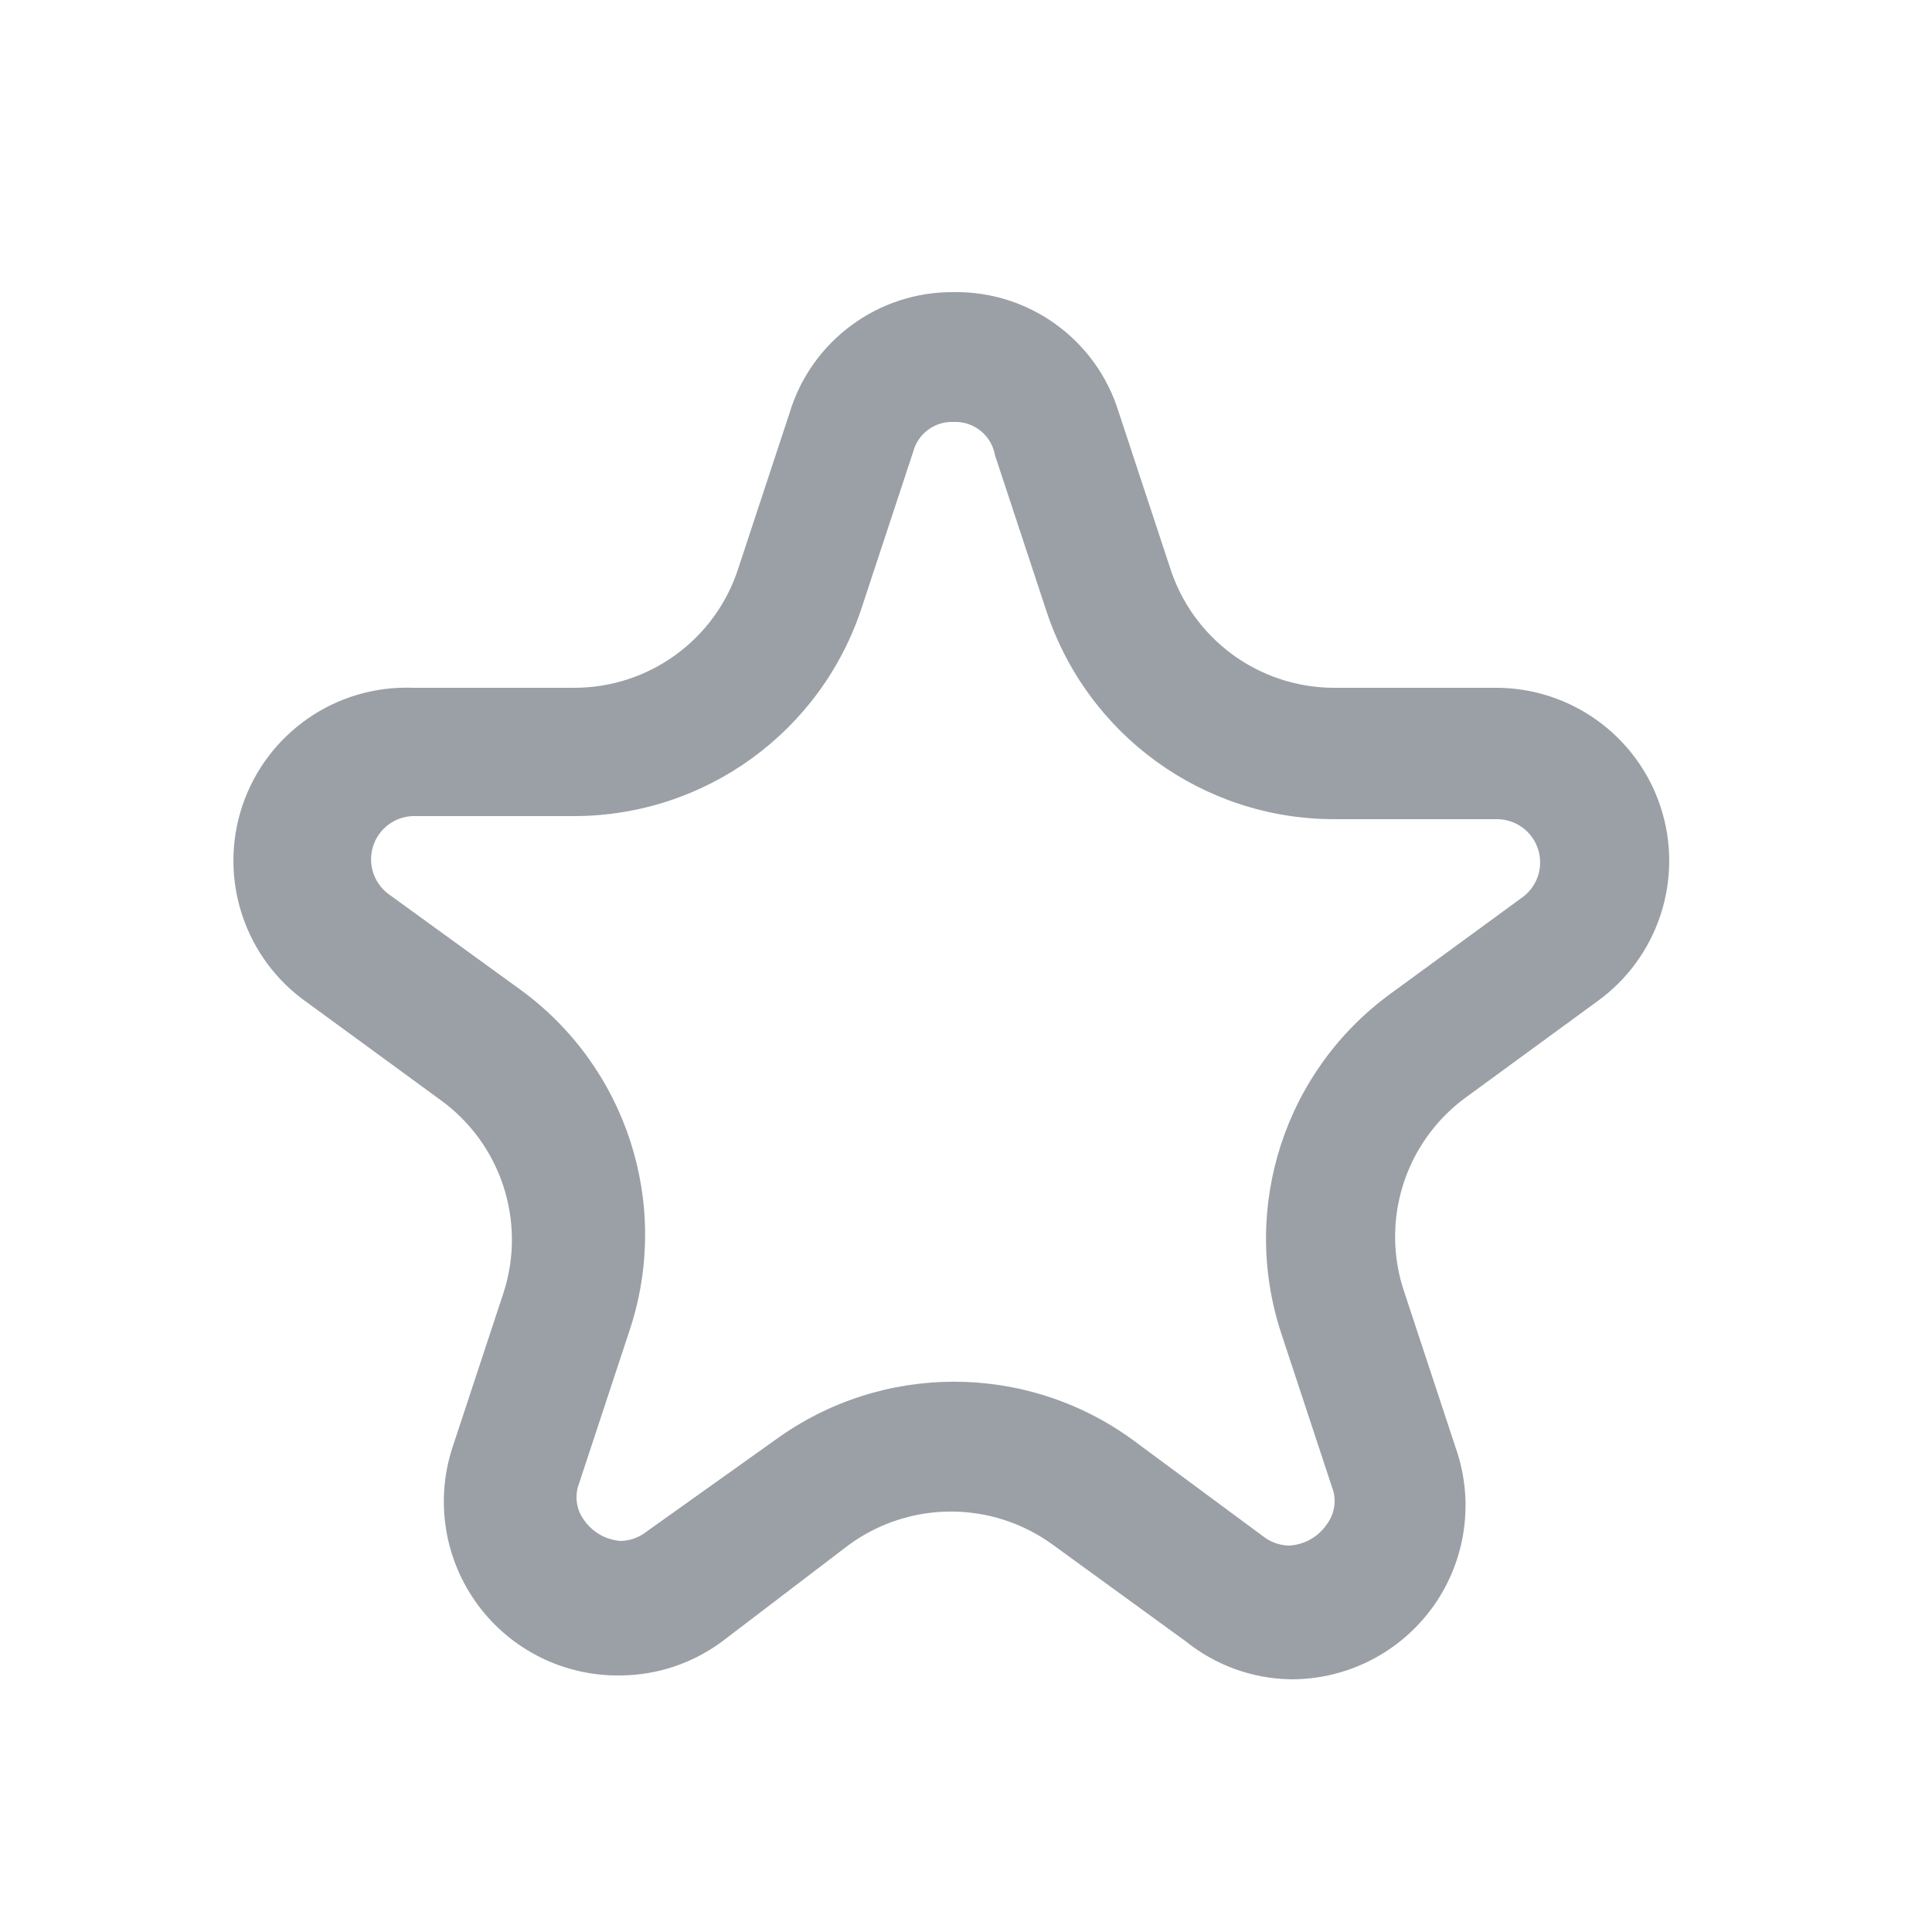
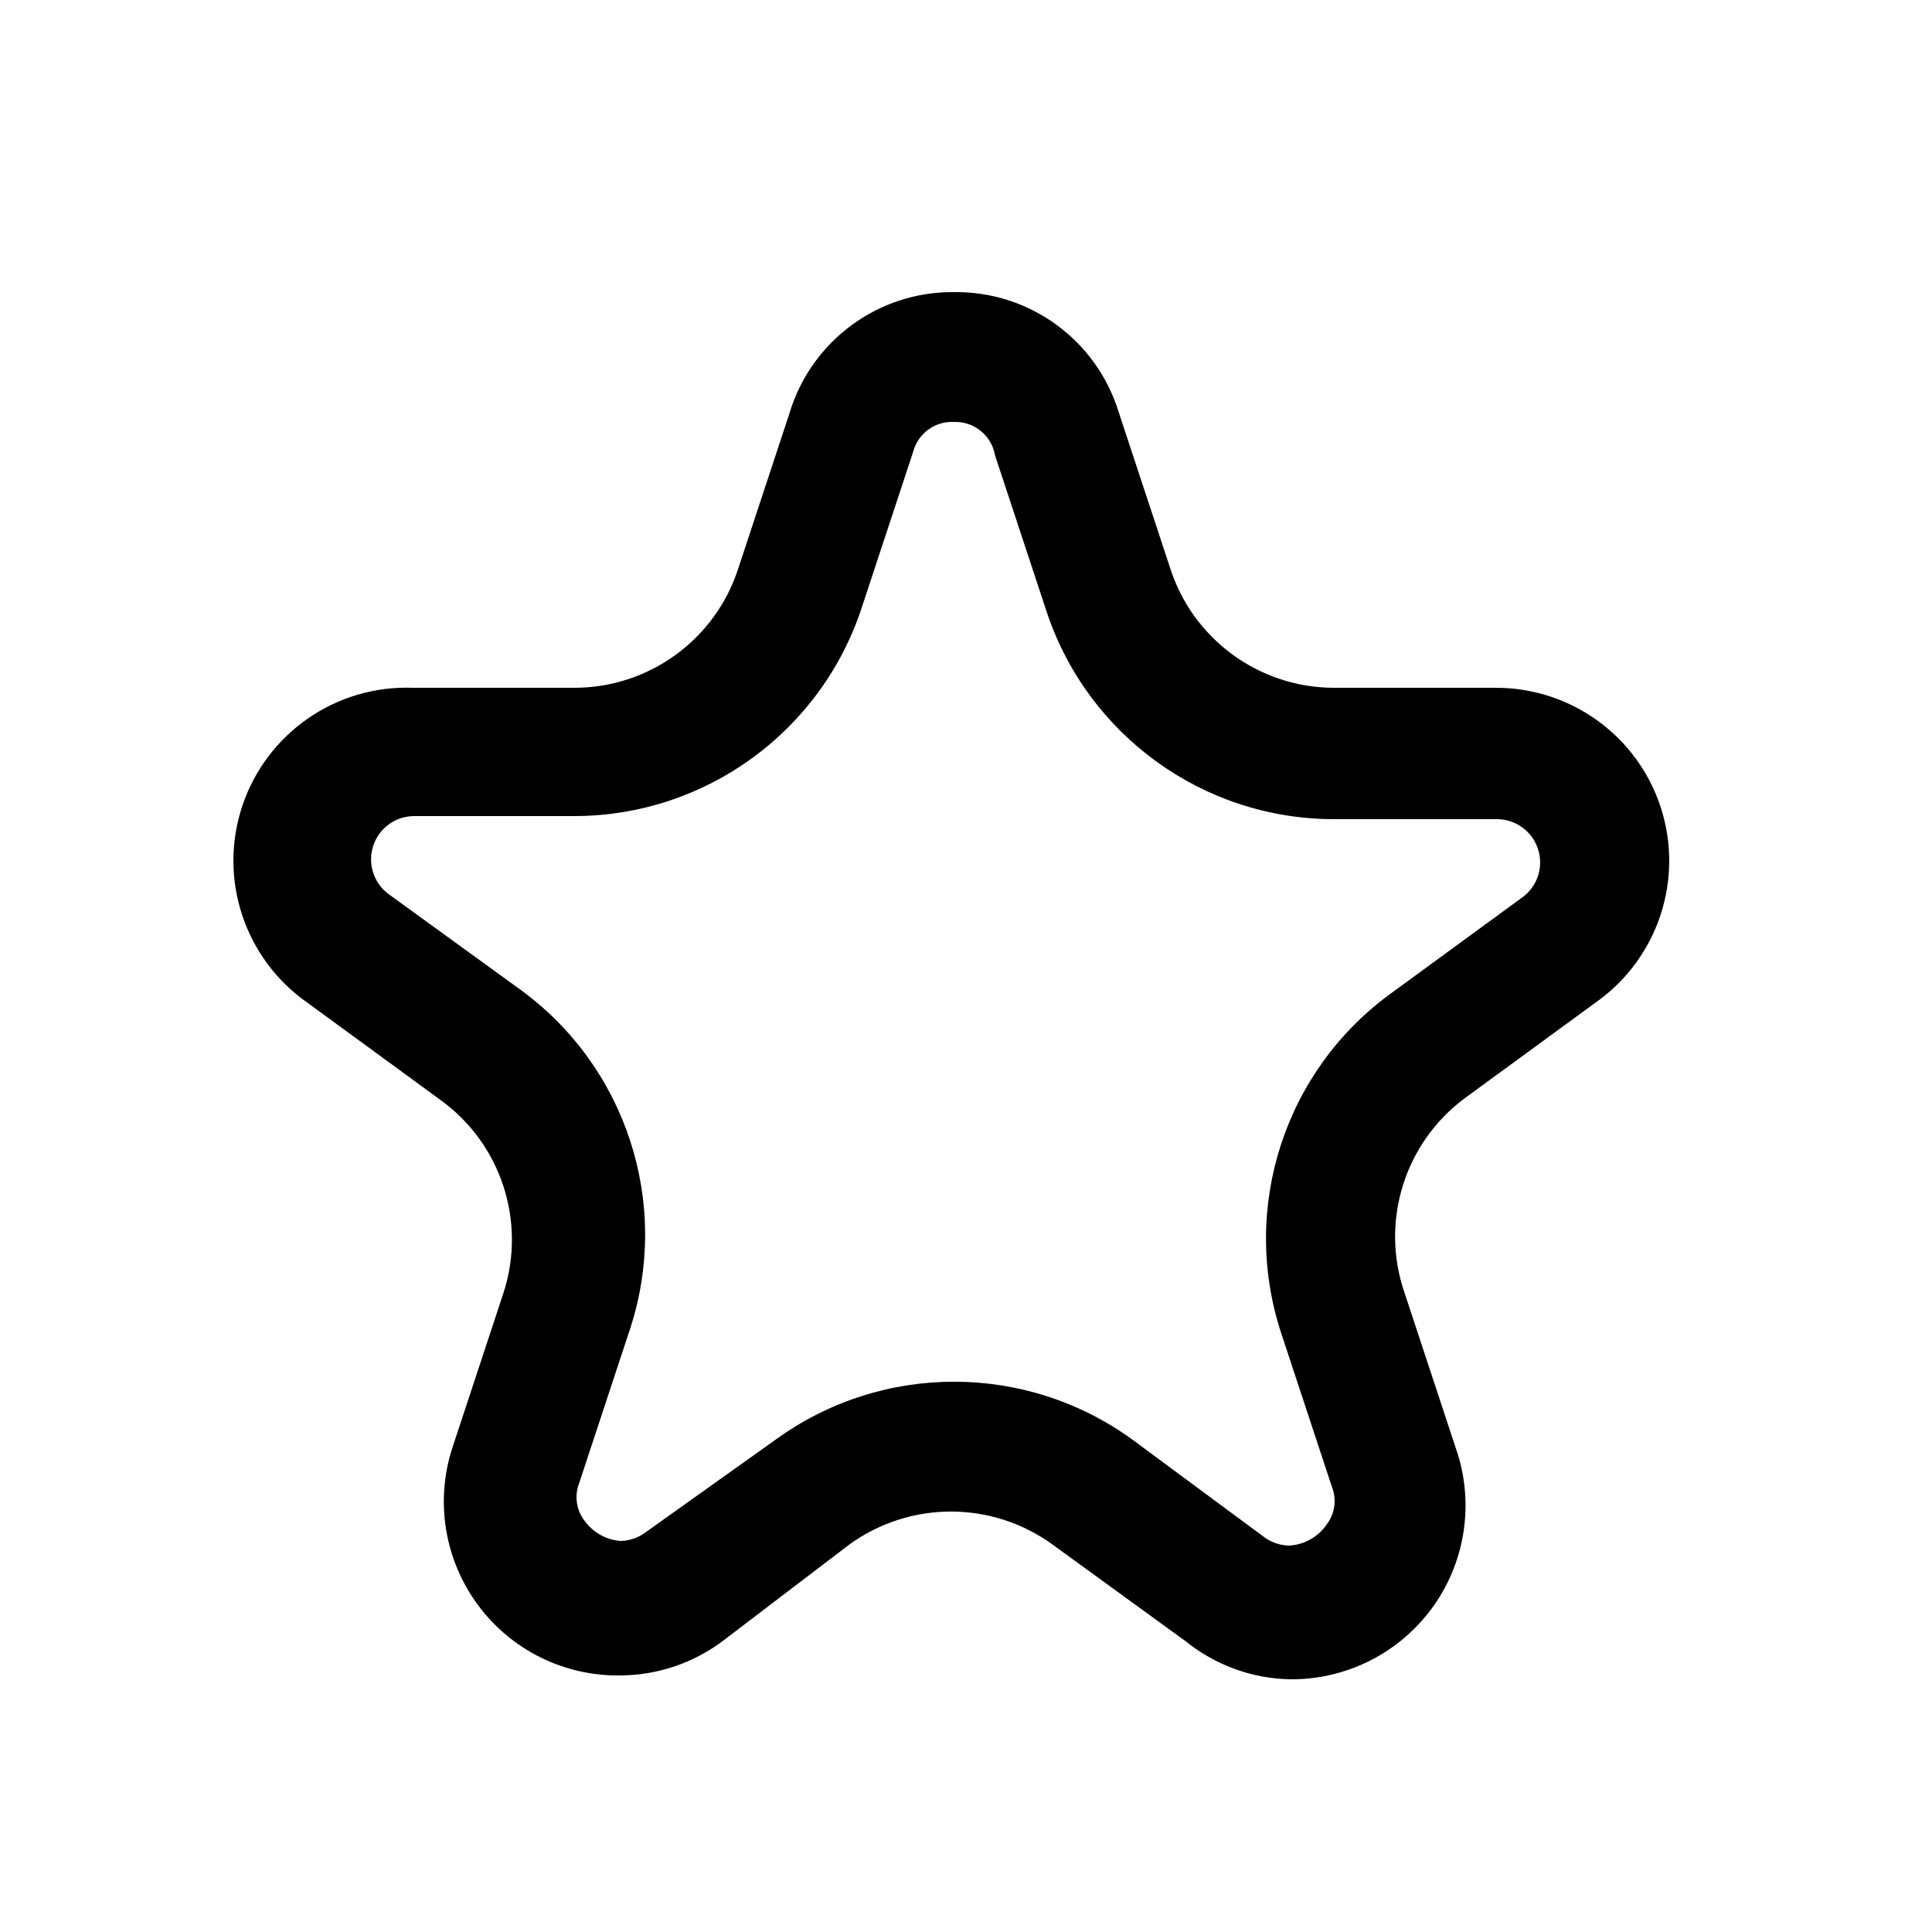
<svg xmlns="http://www.w3.org/2000/svg" width="25" height="25" viewBox="0 0 25 25" fill="none">
  <g id="Interface essential/Star">
-     <path id="Icon" fill-rule="evenodd" clip-rule="evenodd" d="M14.475 5.33C14.187 4.398 13.32 3.767 12.345 3.78C11.365 3.77 10.496 4.41 10.215 5.35L9.555 7.35C9.259 8.276 8.397 8.903 7.425 8.9H5.345C4.35 8.862 3.45 9.486 3.135 10.43C2.821 11.374 3.167 12.413 3.985 12.98L5.695 14.23C6.483 14.796 6.815 15.807 6.515 16.73L5.855 18.73C5.628 19.422 5.751 20.182 6.184 20.768C6.617 21.354 7.307 21.694 8.035 21.68C8.508 21.676 8.966 21.522 9.345 21.24L10.985 19.99C11.772 19.416 12.839 19.416 13.625 19.99L15.345 21.24C15.729 21.548 16.203 21.721 16.695 21.73C17.429 21.736 18.119 21.384 18.546 20.787C18.972 20.189 19.08 19.422 18.835 18.73L18.175 16.73C17.857 15.81 18.173 14.79 18.955 14.21L20.665 12.96C21.458 12.391 21.791 11.375 21.49 10.447C21.188 9.52 20.321 8.894 19.345 8.9H17.265C16.288 8.9 15.425 8.264 15.135 7.33L14.475 5.33ZM11.815 5.85C11.877 5.611 12.098 5.447 12.345 5.46C12.604 5.451 12.831 5.635 12.875 5.89L13.535 7.89C14.06 9.506 15.566 10.601 17.265 10.6H19.385C19.621 10.607 19.827 10.76 19.901 10.984C19.975 11.208 19.901 11.454 19.715 11.6L18.005 12.85C16.626 13.848 16.048 15.621 16.575 17.24L17.235 19.24C17.3 19.404 17.273 19.59 17.165 19.73C17.053 19.892 16.872 19.991 16.675 20C16.555 19.996 16.439 19.954 16.345 19.88L14.655 18.63C13.278 17.629 11.413 17.629 10.035 18.63L8.365 19.82C8.271 19.894 8.155 19.936 8.035 19.94C7.848 19.928 7.675 19.832 7.565 19.68C7.457 19.541 7.43 19.354 7.495 19.19L8.155 17.19C8.682 15.571 8.104 13.798 6.725 12.8L5.015 11.56C4.83 11.414 4.756 11.168 4.83 10.944C4.903 10.72 5.11 10.567 5.345 10.56H7.425C9.125 10.561 10.631 9.466 11.155 7.85L11.815 5.85Z" fill="#9AA0A6" />
+     <path id="Icon" fill-rule="evenodd" clip-rule="evenodd" d="M14.475 5.33C14.187 4.398 13.32 3.767 12.345 3.78C11.365 3.77 10.496 4.41 10.215 5.35L9.555 7.35C9.259 8.276 8.397 8.903 7.425 8.9H5.345C4.35 8.862 3.45 9.486 3.135 10.43C2.821 11.374 3.167 12.413 3.985 12.98L5.695 14.23C6.483 14.796 6.815 15.807 6.515 16.73L5.855 18.73C5.628 19.422 5.751 20.182 6.184 20.768C6.617 21.354 7.307 21.694 8.035 21.68C8.508 21.676 8.966 21.522 9.345 21.24L10.985 19.99C11.772 19.416 12.839 19.416 13.625 19.99L15.345 21.24C15.729 21.548 16.203 21.721 16.695 21.73C17.429 21.736 18.119 21.384 18.546 20.787C18.972 20.189 19.08 19.422 18.835 18.73L18.175 16.73C17.857 15.81 18.173 14.79 18.955 14.21L20.665 12.96C21.458 12.391 21.791 11.375 21.49 10.447C21.188 9.52 20.321 8.894 19.345 8.9H17.265C16.288 8.9 15.425 8.264 15.135 7.33L14.475 5.33ZM11.815 5.85C11.877 5.611 12.098 5.447 12.345 5.46C12.604 5.451 12.831 5.635 12.875 5.89L13.535 7.89C14.06 9.506 15.566 10.601 17.265 10.6H19.385C19.621 10.607 19.827 10.76 19.901 10.984C19.975 11.208 19.901 11.454 19.715 11.6L18.005 12.85C16.626 13.848 16.048 15.621 16.575 17.24L17.235 19.24C17.3 19.404 17.273 19.59 17.165 19.73C17.053 19.892 16.872 19.991 16.675 20C16.555 19.996 16.439 19.954 16.345 19.88L14.655 18.63C13.278 17.629 11.413 17.629 10.035 18.63L8.365 19.82C8.271 19.894 8.155 19.936 8.035 19.94C7.848 19.928 7.675 19.832 7.565 19.68C7.457 19.541 7.43 19.354 7.495 19.19L8.155 17.19C8.682 15.571 8.104 13.798 6.725 12.8L5.015 11.56C4.83 11.414 4.756 11.168 4.83 10.944C4.903 10.72 5.11 10.567 5.345 10.56H7.425C9.125 10.561 10.631 9.466 11.155 7.85L11.815 5.85Z" fill="currentColor" />
  </g>
</svg>
